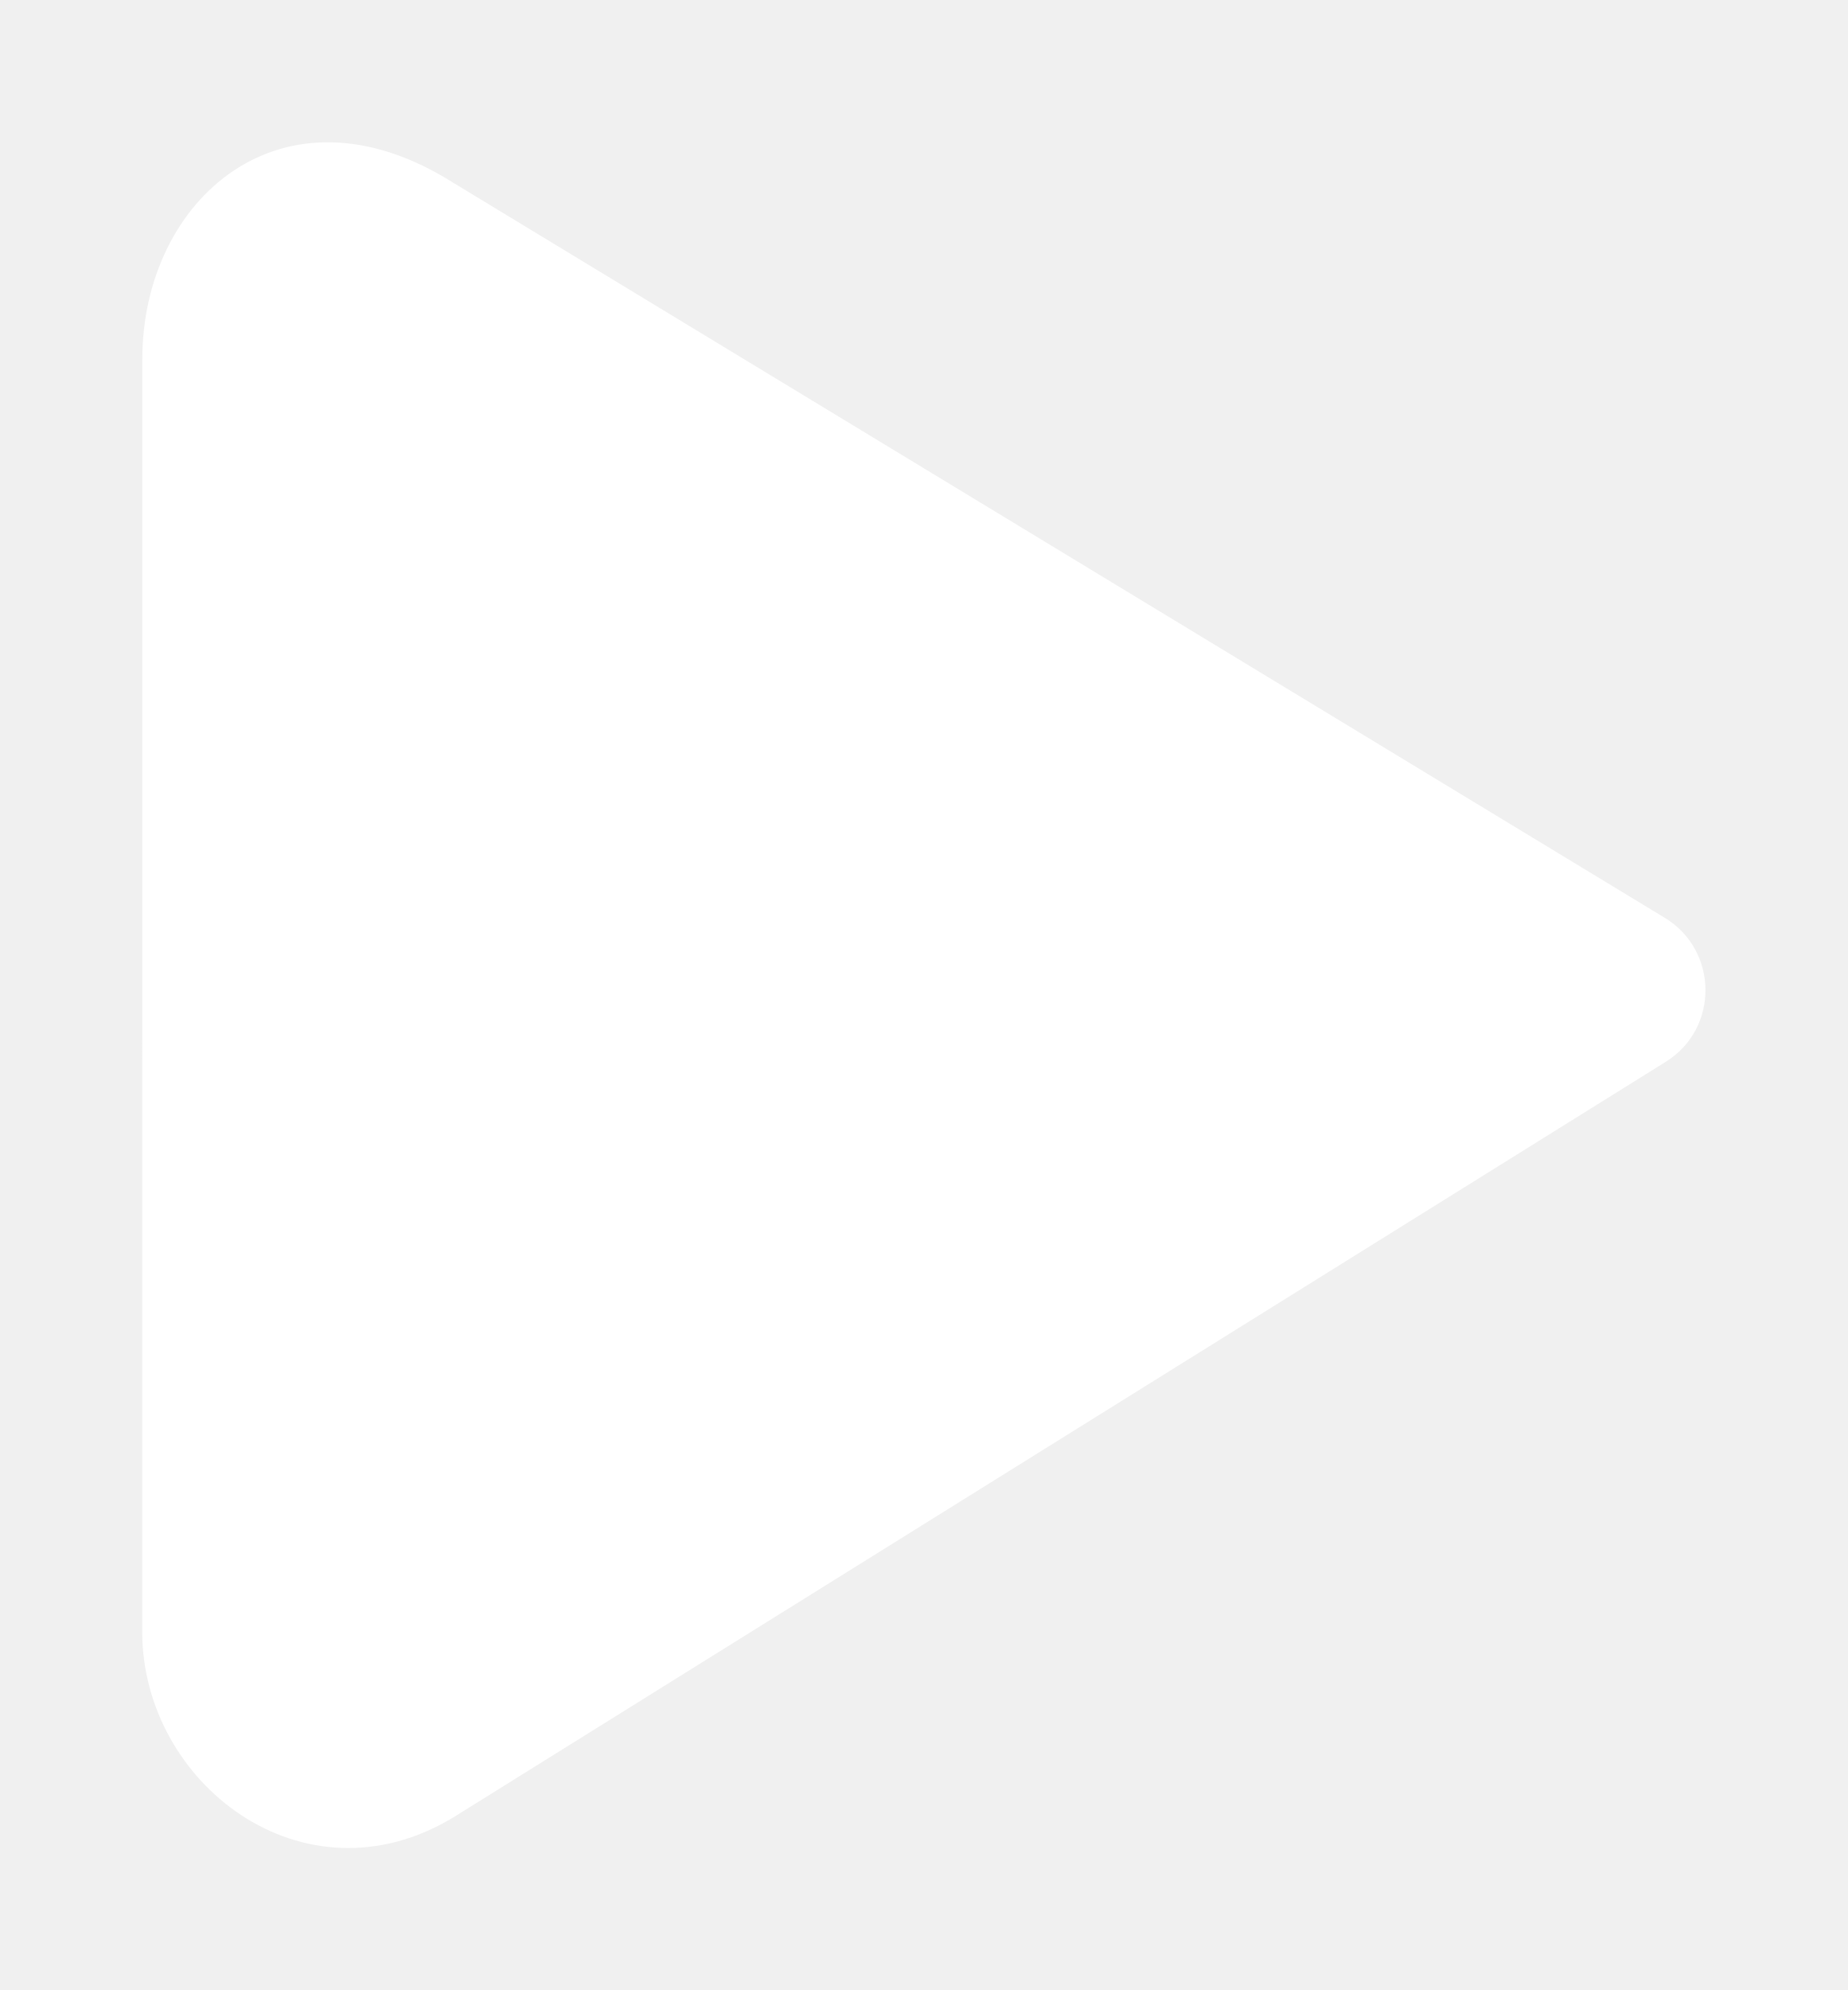
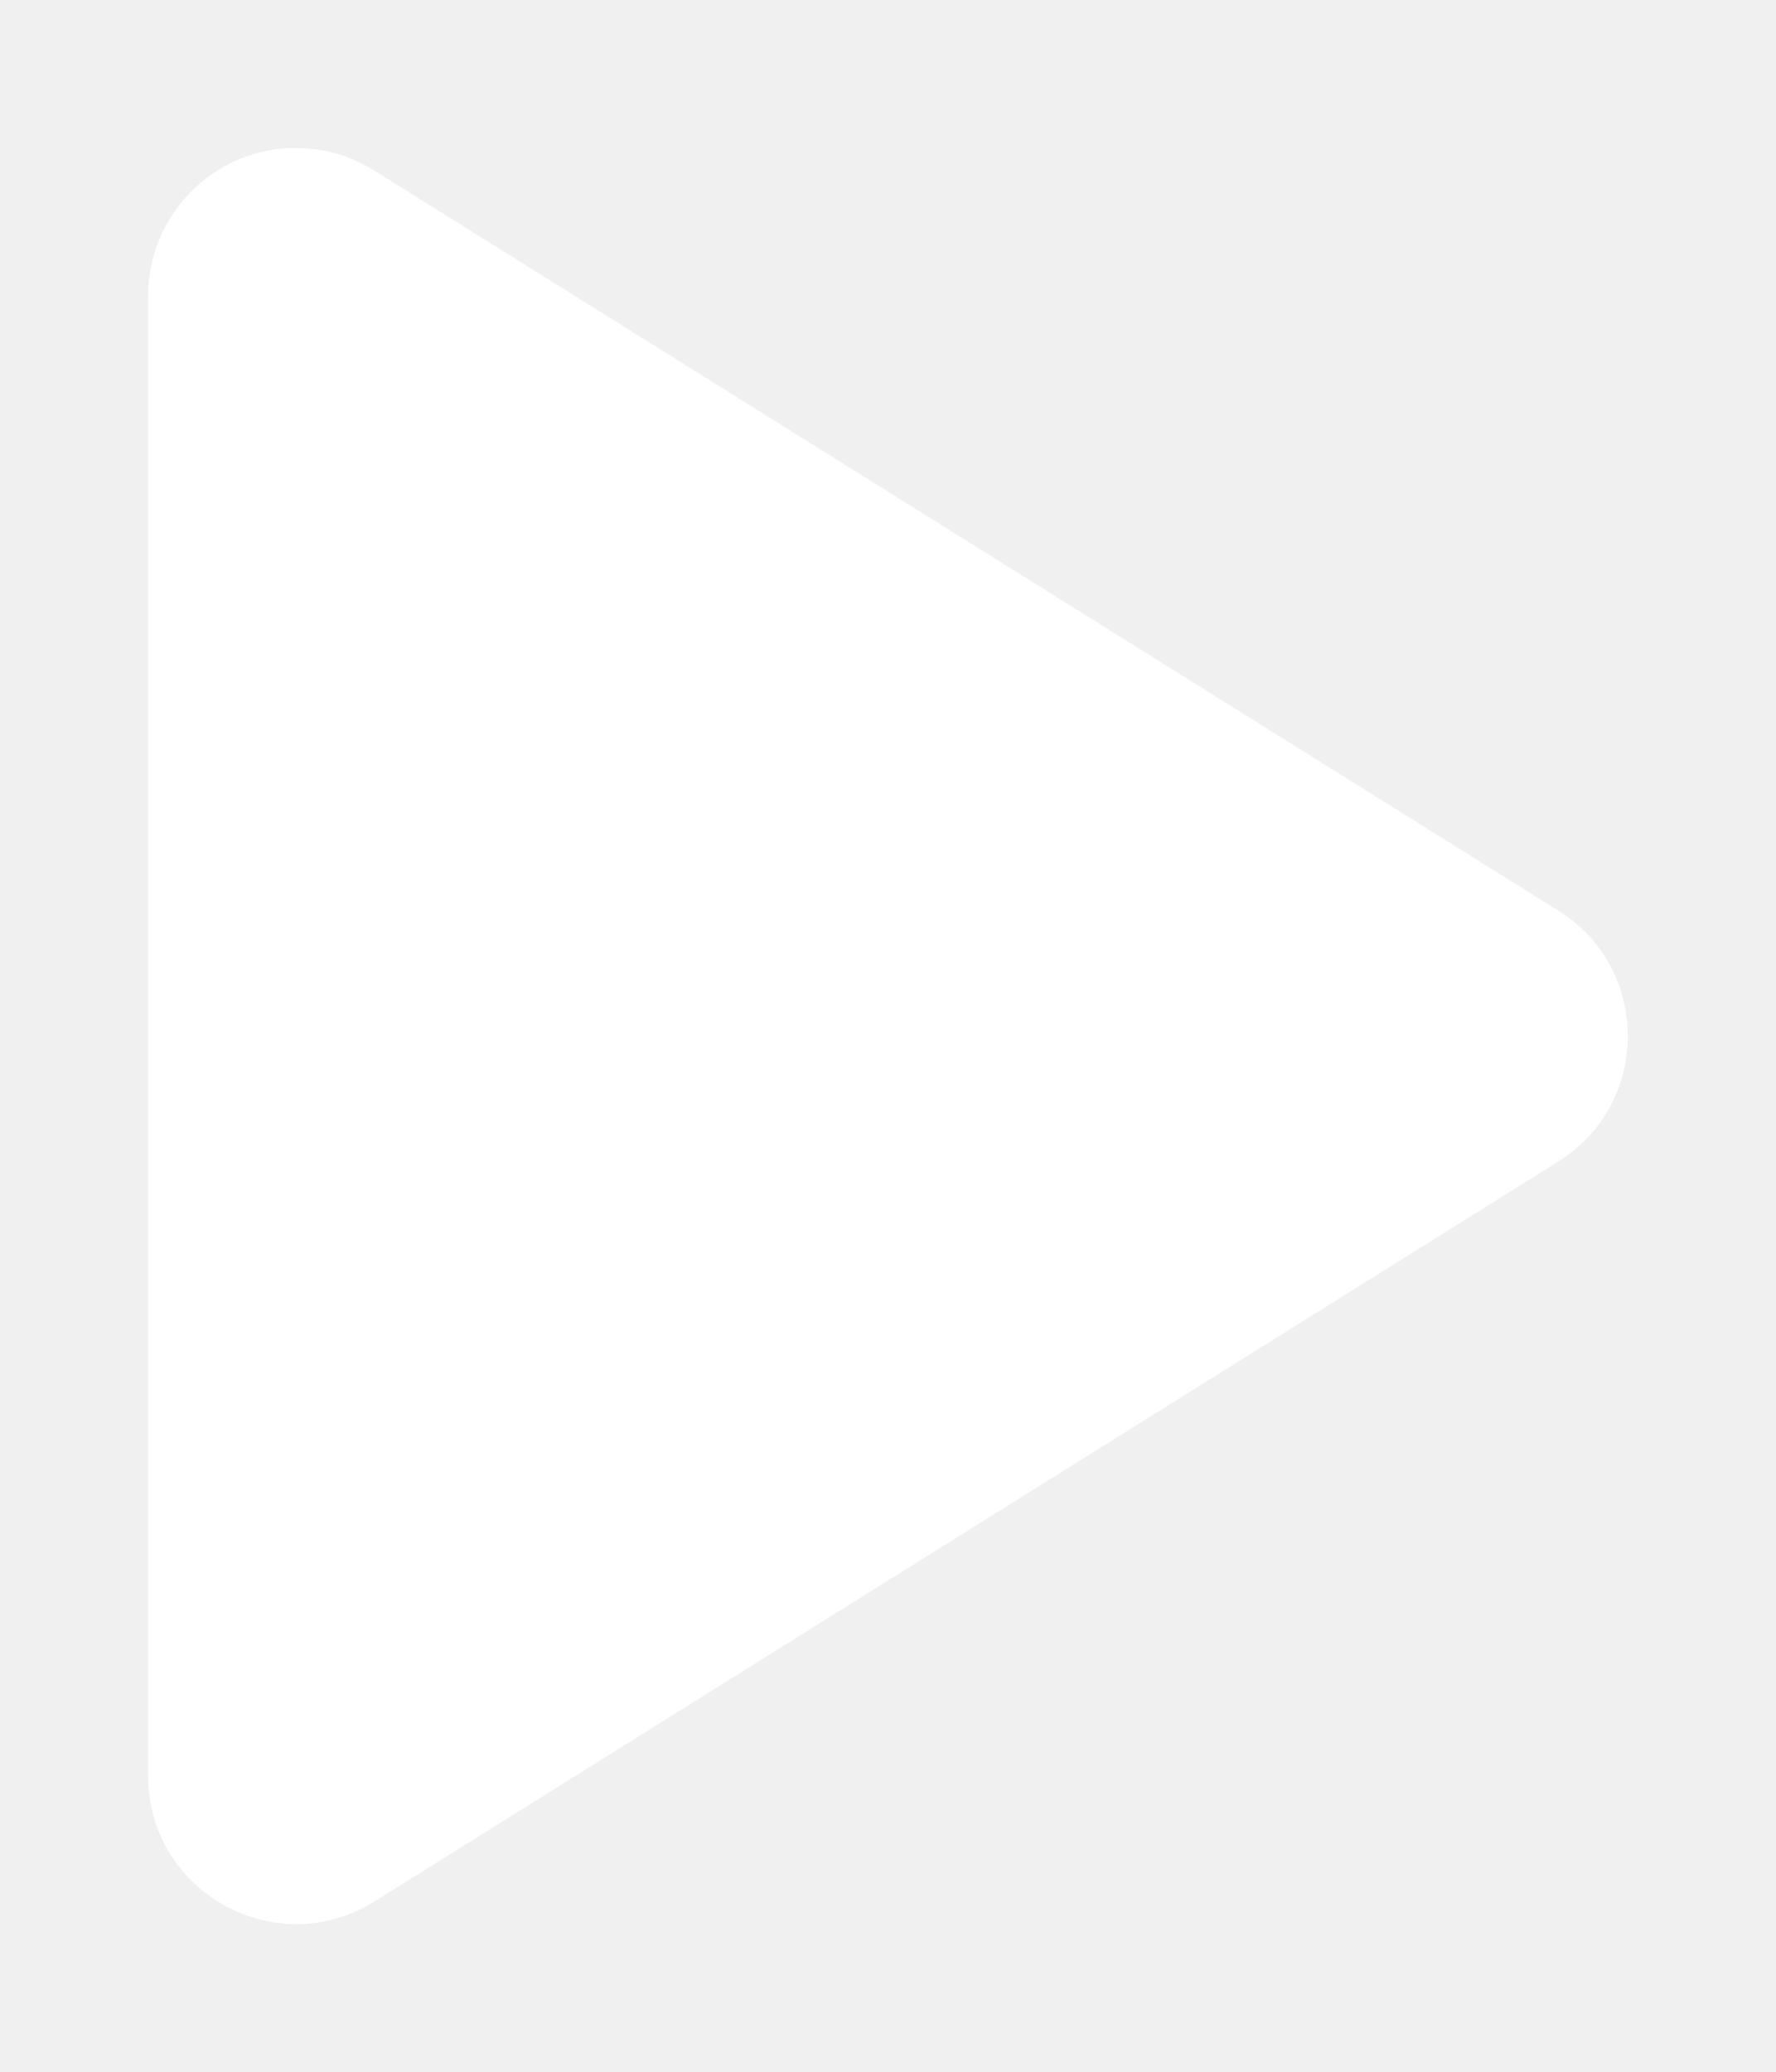
- <svg xmlns="http://www.w3.org/2000/svg" id="svg1" height="1400" viewBox="0 0 1300 1400" width="1300">
-   <g>
-     <path id="path1-5-1" d="m100.145 252.672-.065 895.646c.162 106.123 113.202 193.757 218.577 130.449l853.426-531.768c37.846-23.582 36.844-78.526-.547-101.208l-852.603-517.215c-120.053-75.846-218.878 11.65-218.788 124.096z" fill="#fff" fill-rule="evenodd" stroke-width="128.806" />
+ <svg xmlns="http://www.w3.org/2000/svg" height="1400" viewBox="0 0 1200 1400" width="1200">
+   <g fill="#fff">
+     <path d="m29.96 222c-.536.022-.959.463-.959 1v10c.001.785.864 1.263 1.529.848l8-5c.626-.392.626-1.304 0-1.695l-8-5c-.17-.107-.369-.16-.57-.152z" fill-rule="evenodd" transform="matrix(100 0 0 100 -2800 -22099.999)" />
  </g>
</svg>
